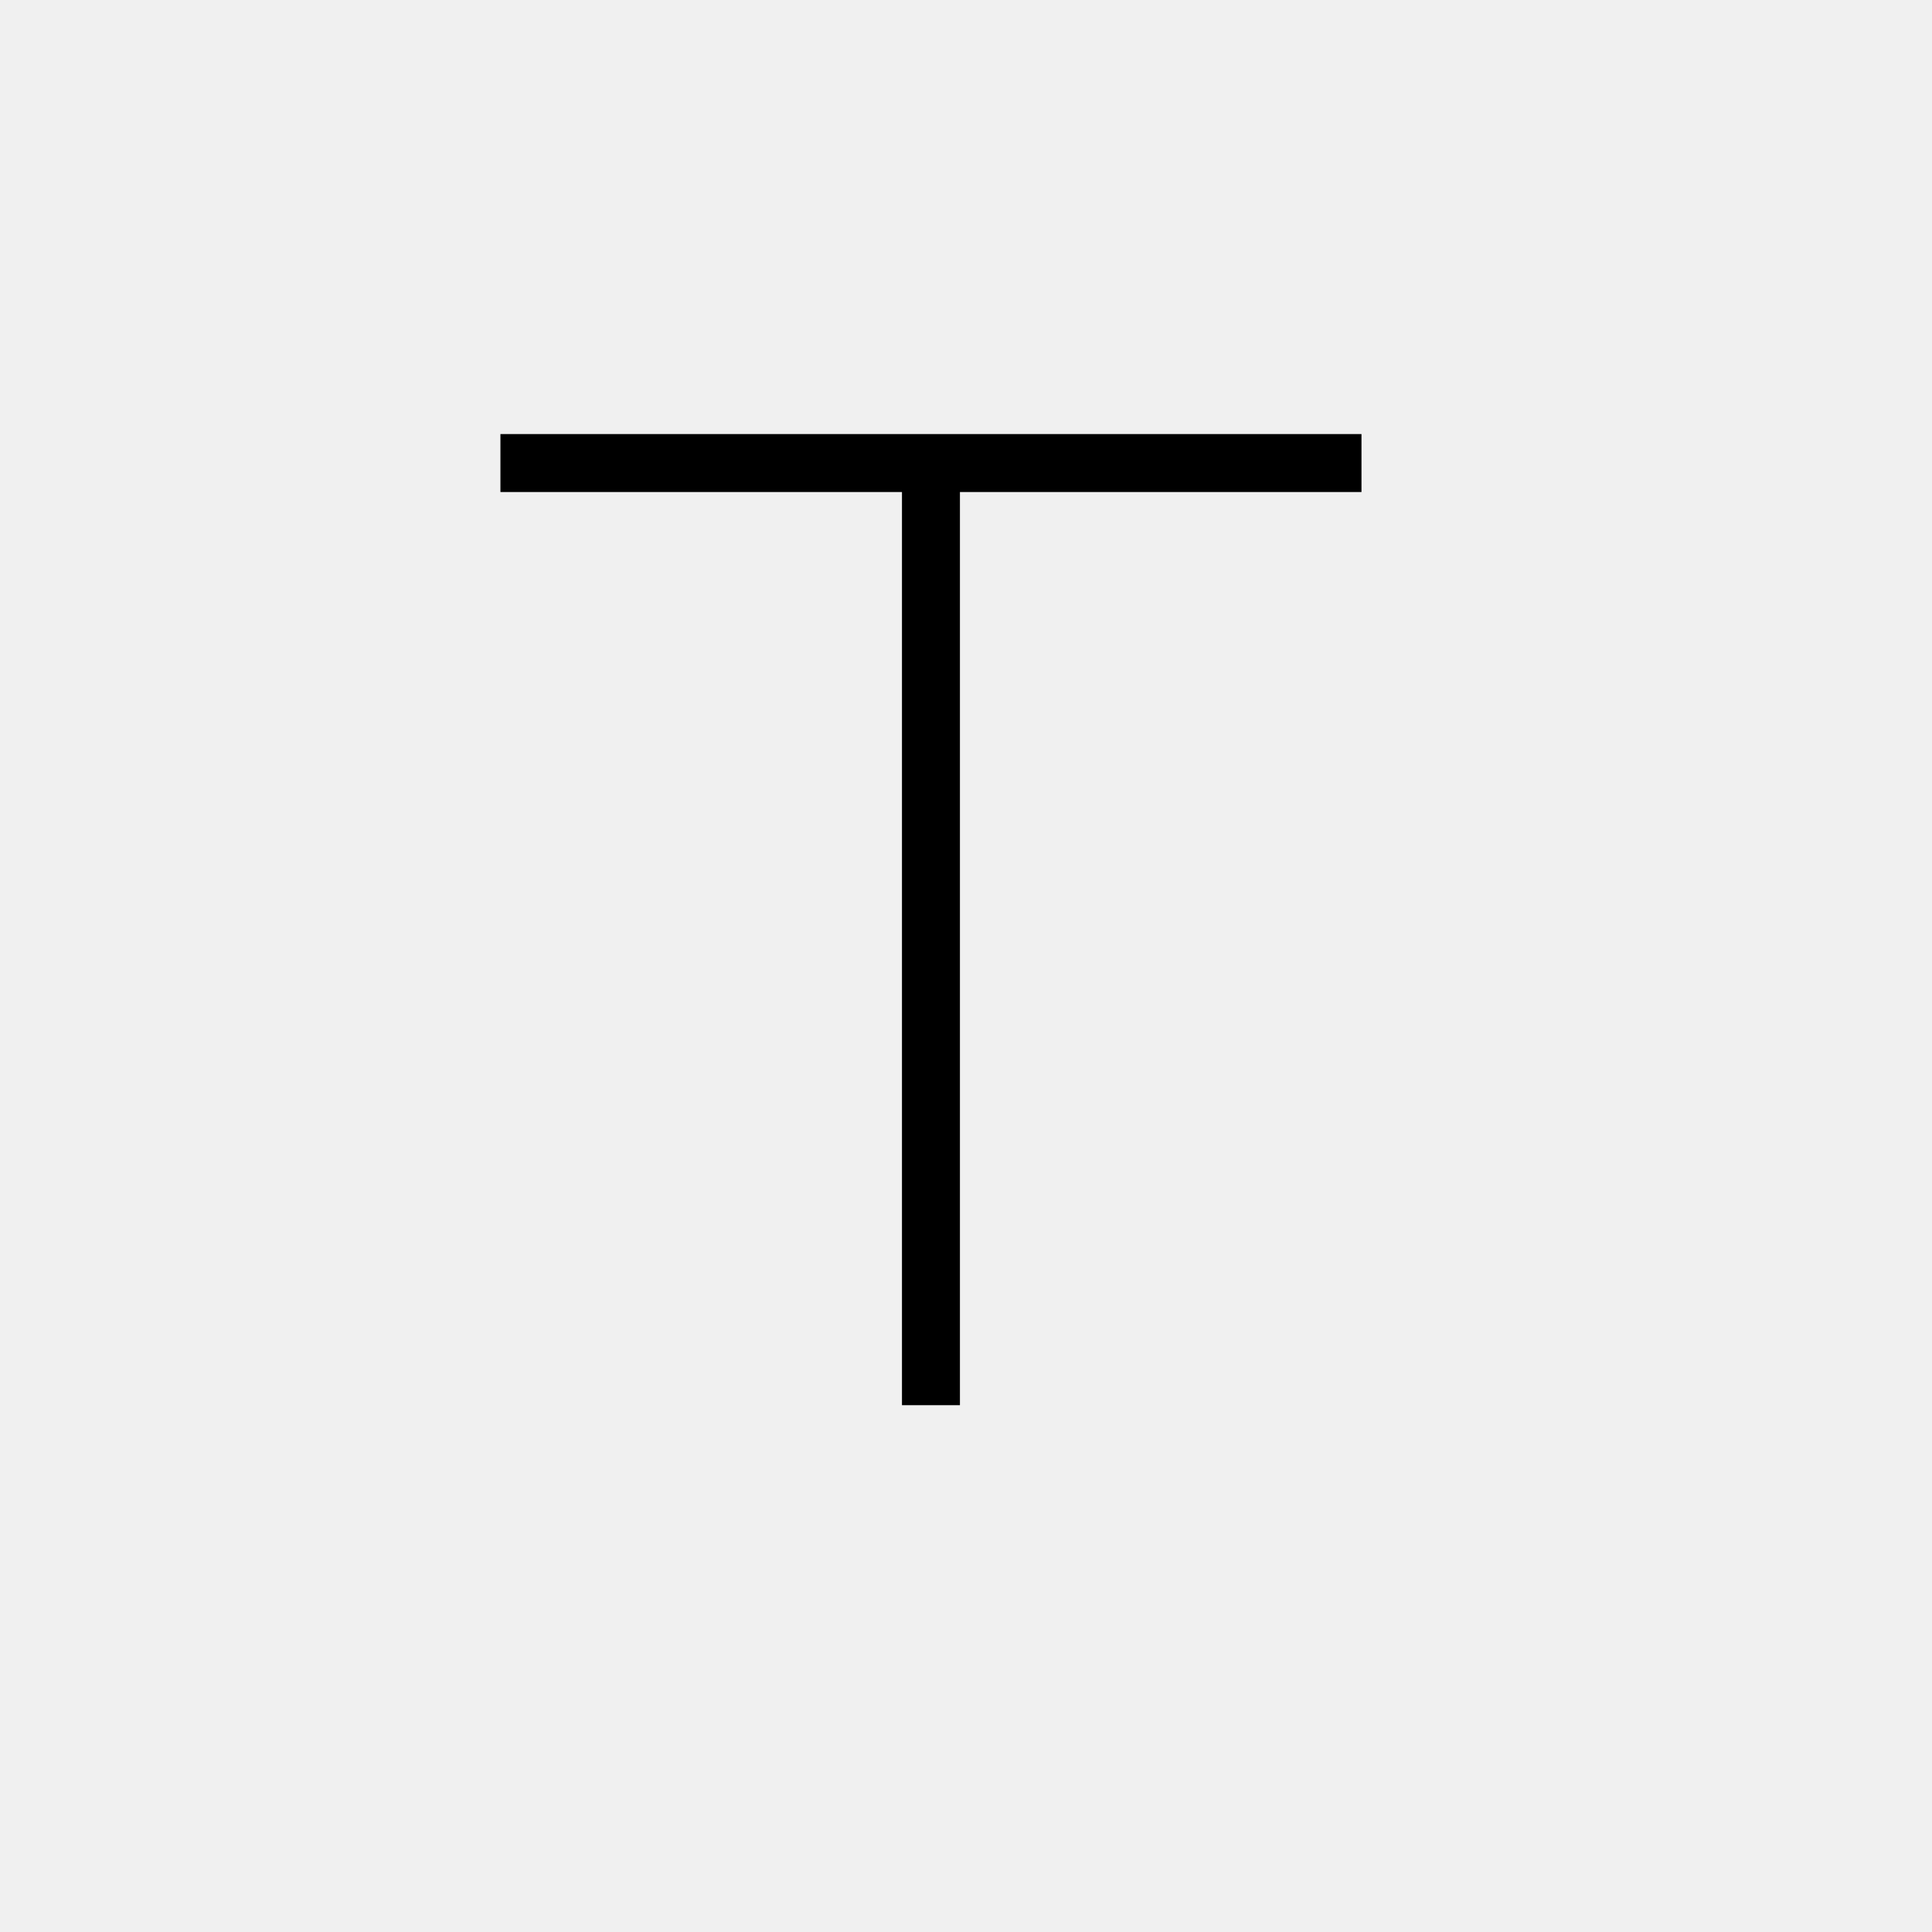
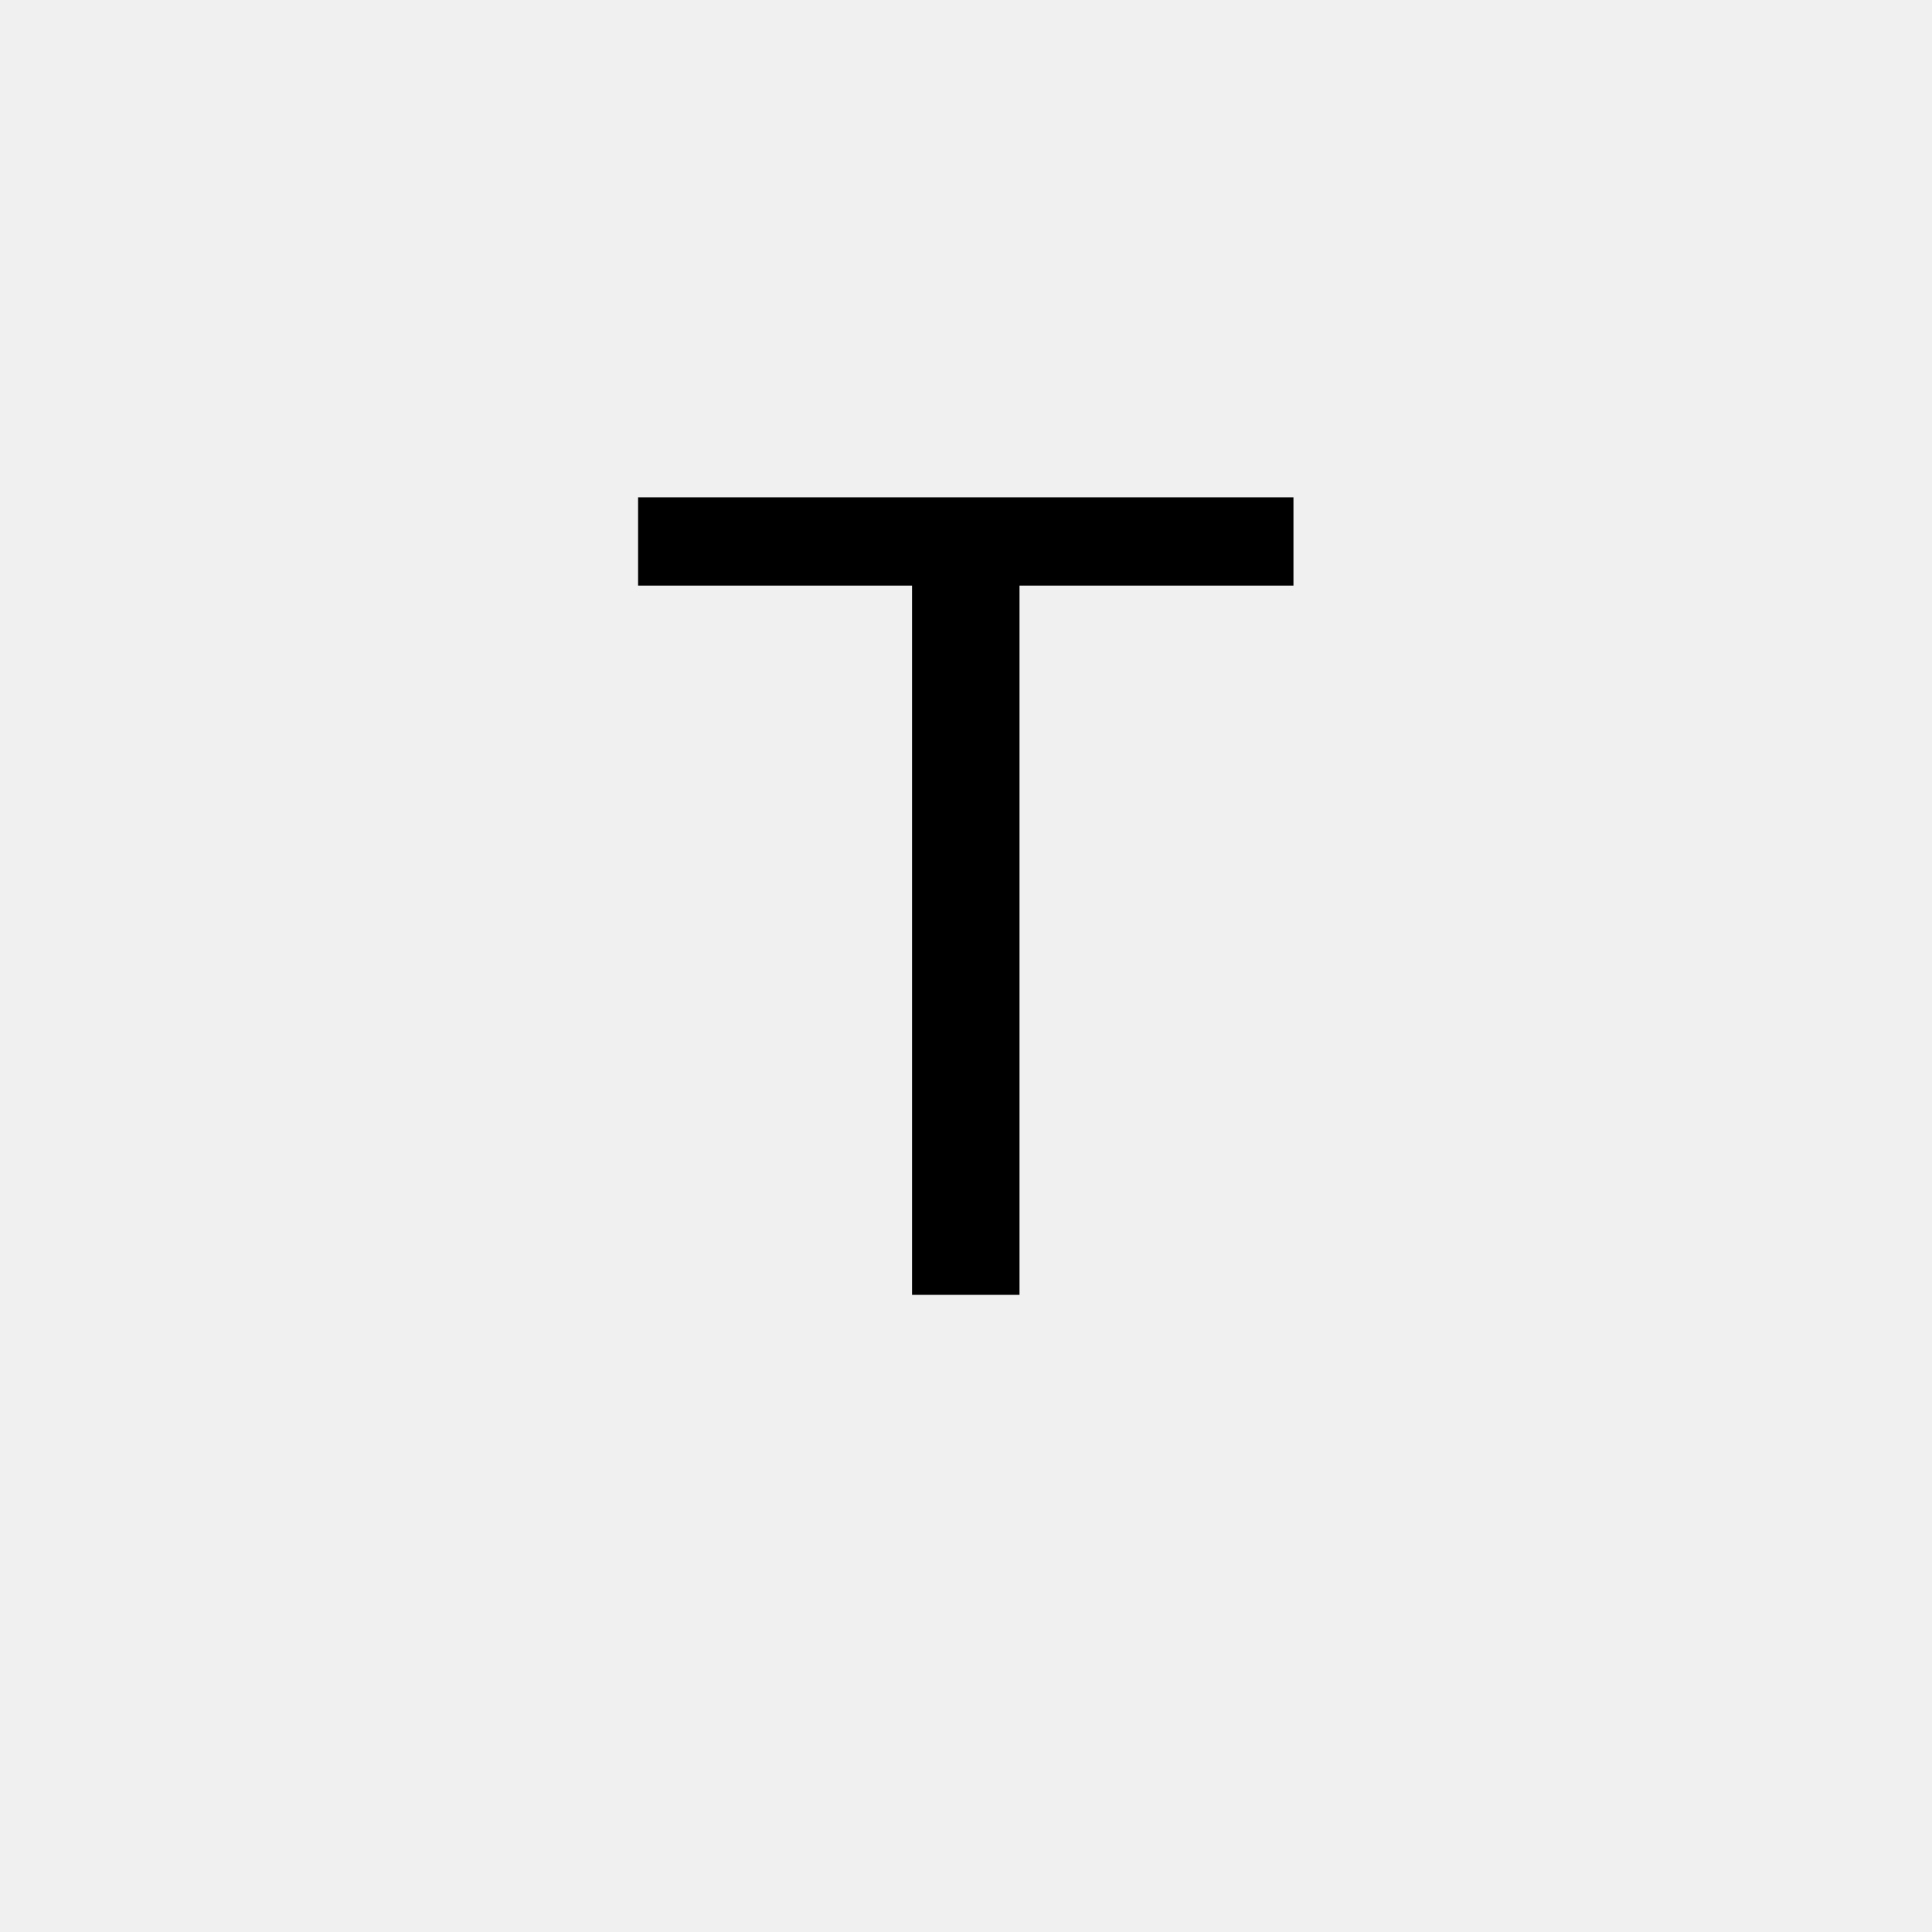
- <svg xmlns="http://www.w3.org/2000/svg" version="1.1" id="katman_1" x="0px" y="0px" viewBox="0 0 1000 1000" style="enable-background:new 0 0 1000 1000;" xml:space="preserve">
-   <style type="text/css">
- 	.st0{fill:#FFFFFF;stroke:#000000;stroke-width:30;stroke-miterlimit:10;}
- </style>
-   <polyline class="st0" points="259.02,239.67 481.86,239.67 704.7,239.67 " />
-   <line class="st0" x1="481.86" y1="727.32" x2="481.86" y2="239.67" />
+ <svg xmlns="http://www.w3.org/2000/svg" width="200" height="200">
+   <text x="50%" y="50%" font-family="Arial" font-size="120" fill="black" dominant-baseline="middle" text-anchor="middle">T</text>
</svg>
